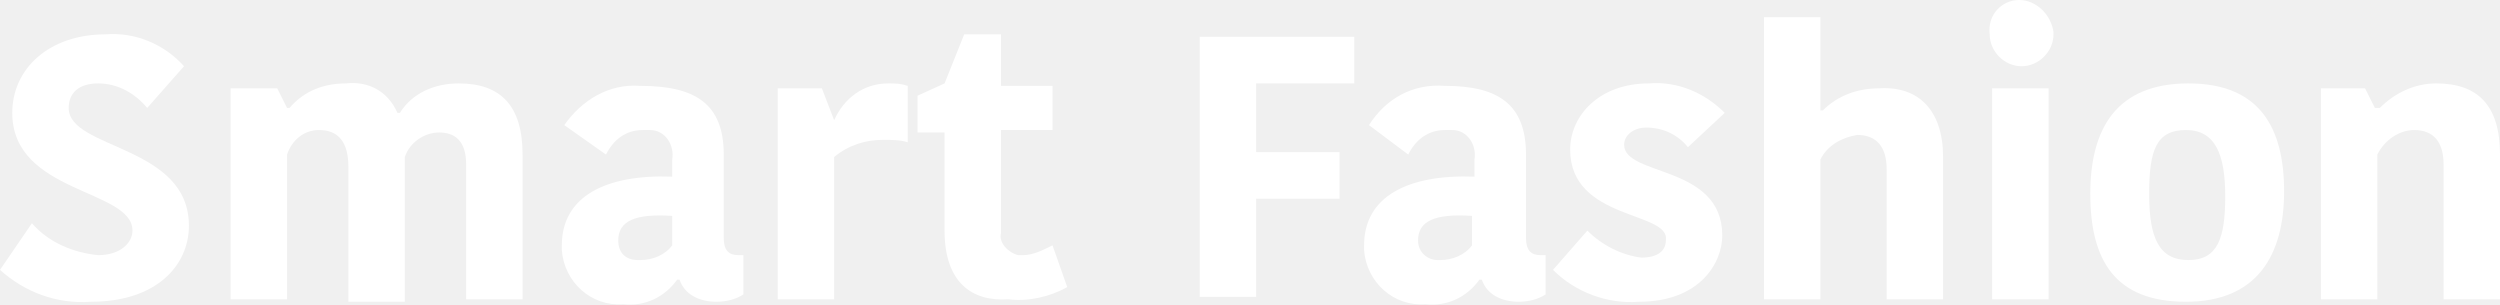
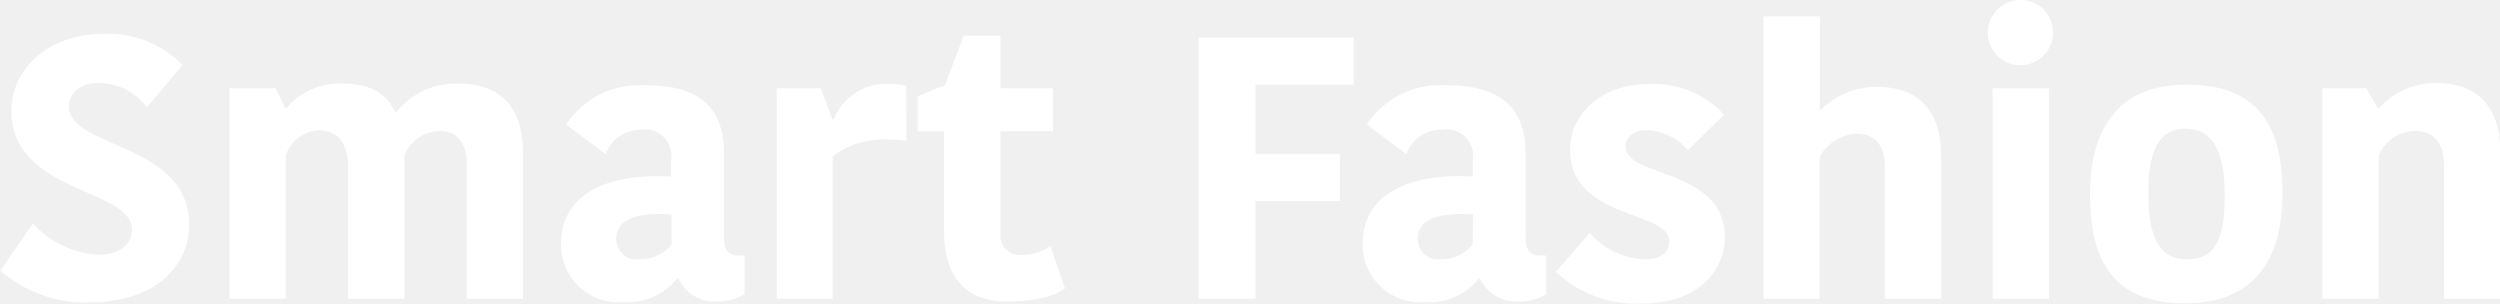
- <svg xmlns="http://www.w3.org/2000/svg" version="1.1" id="Layer_1" x="0px" y="0px" viewBox="0 0 101.9 12.4" style="enable-background:new 0 0 101.9 12.4;" xml:space="preserve">
-   <style type="text/css">
- 	.st0{fill:#FFFFFF;}
- </style>
-   <g>
-     <g id="Layer_1-2">
-       <path class="st0" d="M5.4,9.4c0-1.7-4.9-1.5-4.9-4.8c0-1.8,1.5-3.2,3.8-3.2c1.2-0.1,2.4,0.4,3.2,1.3L6,4.4c-0.5-0.6-1.2-1-2-1    c-0.8,0-1.2,0.4-1.2,1c0,1.7,4.9,1.5,4.9,4.8c0,1.6-1.3,3.1-4,3.1C2.3,12.4,1,11.9,0,11l1.3-1.9C2,9.9,3,10.3,4,10.4    C4.9,10.4,5.4,9.9,5.4,9.4z" />
-       <path class="st0" d="M18.7,3.4c1.7,0,2.6,0.9,2.6,2.9v5.9H19V6.7c0-1-0.5-1.3-1.1-1.3c-0.6,0-1.2,0.4-1.4,1v5.9h-2.3V6.8    c0-1-0.4-1.5-1.2-1.5c-0.6,0-1.1,0.4-1.3,1v5.9H9.4V3.6h1.9l0.4,0.8h0.1c0.6-0.7,1.4-1,2.3-1c0.9-0.1,1.7,0.3,2.1,1.2h0.1    C16.8,3.8,17.7,3.4,18.7,3.4z" />
-       <path class="st0" d="M29.5,6.3v3.4c0,0.5,0.2,0.7,0.6,0.7h0.2V12c-0.3,0.2-0.7,0.3-1.1,0.3c-0.7,0-1.3-0.3-1.5-0.9h-0.1    c-0.5,0.7-1.3,1.1-2.2,1c-1.3,0.1-2.4-0.9-2.5-2.2c0-0.1,0-0.1,0-0.2c0-2,1.8-2.9,4.5-2.8V6.5c0.1-0.6-0.3-1.2-0.9-1.2    c-0.1,0-0.2,0-0.3,0c-0.7,0-1.2,0.4-1.5,1L23,5.1c0.7-1,1.8-1.7,3.1-1.6C28.3,3.5,29.5,4.2,29.5,6.3z M27.4,8.8    c-1.5-0.1-2.2,0.2-2.2,1c0,0.5,0.3,0.8,0.8,0.8c0,0,0.1,0,0.1,0c0.5,0,1-0.2,1.3-0.6V8.8z" />
-       <path class="st0" d="M37,5.8c-0.3-0.1-0.7-0.1-1-0.1c-0.7,0-1.4,0.2-2,0.7v5.8h-2.3V3.6h1.8L34,4.9l0,0c0.4-0.9,1.2-1.5,2.2-1.5    c0.3,0,0.5,0,0.8,0.1V5.8z" />
-       <path class="st0" d="M38.5,9.4V5.4h-1.1V3.9l1.1-0.5l0.8-2h1.5v2.1h2.1v1.8h-2.1v4.2c-0.1,0.4,0.3,0.8,0.7,0.9c0.1,0,0.1,0,0.2,0    c0.4,0,0.8-0.2,1.2-0.4l0.6,1.7c-0.7,0.4-1.6,0.6-2.4,0.5C39.6,12.3,38.5,11.5,38.5,9.4z" />
-       <path class="st0" d="M48.9,12.2V1.5h6.3v1.9h-4v2.8h3.4v1.9h-3.4v4H48.9z" />
-       <path class="st0" d="M62.2,6.3v3.4c0,0.5,0.2,0.7,0.6,0.7H63V12c-0.3,0.2-0.7,0.3-1.1,0.3c-0.7,0-1.3-0.3-1.5-0.9h-0.1    c-0.5,0.7-1.3,1.1-2.2,1c-1.3,0.1-2.4-0.9-2.5-2.2c0-0.1,0-0.1,0-0.2c0-2,1.8-2.9,4.5-2.8V6.5c0.1-0.6-0.3-1.2-0.9-1.2    c-0.1,0-0.2,0-0.3,0c-0.7,0-1.2,0.4-1.5,1l-1.6-1.2c0.7-1.1,1.8-1.7,3.1-1.6C61,3.5,62.2,4.2,62.2,6.3z M60,8.8    c-1.5-0.1-2.2,0.2-2.2,1c0,0.5,0.4,0.8,0.8,0.8c0,0,0.1,0,0.1,0c0.5,0,1-0.2,1.3-0.6V8.8z" />
-       <path class="st0" d="M64,6.1c0-1.4,1.2-2.7,3.2-2.7c1.2-0.1,2.3,0.4,3.1,1.2l-1.5,1.4c-0.4-0.5-1-0.8-1.7-0.8    c-0.5,0-0.9,0.3-0.9,0.7c0,1.3,4,0.8,4,3.7c0,1.1-0.9,2.7-3.4,2.7c-1.3,0.1-2.6-0.4-3.5-1.3l1.4-1.6c0.6,0.6,1.4,1,2.2,1.1    c0.7,0,1-0.3,1-0.7C68.1,8.6,64,9,64,6.1z" />
-       <path class="st0" d="M79.2,6.4v5.8h-2.3V6.9c0-0.9-0.4-1.4-1.2-1.4c-0.6,0.1-1.2,0.4-1.5,1v5.7h-2.3V0.7h2.3v3.8h0.1    c0.6-0.6,1.4-0.9,2.3-0.9C78.2,3.5,79.2,4.5,79.2,6.4z" />
-       <path class="st0" d="M82.3,0c0.7,0,1.3,0.6,1.4,1.3c0,0,0,0,0,0.1c0,0.7-0.6,1.3-1.3,1.3c0,0,0,0,0,0c-0.7,0-1.3-0.6-1.3-1.3    c0,0,0,0,0,0C81,0.6,81.6,0,82.3,0C82.3,0,82.3,0,82.3,0z M81.2,3.6h2.3v8.6h-2.3V3.6z" />
-       <path class="st0" d="M85.2,7.9c0-2.7,1.1-4.5,4-4.5s3.9,1.8,3.9,4.4s-1.1,4.5-4,4.5S85.2,10.6,85.2,7.9z M89.2,10.6    c1.2,0,1.5-0.9,1.5-2.6s-0.4-2.7-1.6-2.7s-1.5,0.8-1.5,2.6S88,10.6,89.2,10.6L89.2,10.6z" />
-       <path class="st0" d="M101.9,12.2h-2.3V6.7c0-0.9-0.4-1.4-1.2-1.4c-0.6,0-1.2,0.4-1.5,1v5.9h-2.3V3.6h1.8l0.4,0.8H97    c0.6-0.6,1.4-1,2.3-1c1.7,0,2.6,0.9,2.6,2.9L101.9,12.2z" />
-     </g>
-   </g>
+ <svg xmlns="http://www.w3.org/2000/svg" id="Layer_1" data-name="Layer 1" viewBox="0 0 190 23.06">
+   <defs>
+     <style>.cls-1{fill:#fff;}</style>
+   </defs>
+   <path class="cls-1" d="M21,58.73c0-3.15-9.16-2.73-9.16-9,0-3.29,2.89-5.87,7-5.87a7.85,7.85,0,0,1,6,2.38l-2.7,3.2a4.62,4.62,0,0,0-3.71-1.84c-1.42,0-2.22.79-2.22,1.79,0,3.2,9.14,2.72,9.14,9,0,3-2.47,5.87-7.52,5.87A9.66,9.66,0,0,1,11,61.85l2.47-3.58a7.22,7.22,0,0,0,5,2.38C20.16,60.65,21,59.78,21,58.73Z" transform="translate(-10.97 -41.29)" />
+   <path class="cls-1" d="M45.79,47.64c3.15,0,4.93,1.67,4.93,5.33V64H46.44V53.73c0-1.87-1-2.49-2.07-2.49a3,3,0,0,0-2.66,1.84V64H37.42v-10c0-1.88-.79-2.81-2.27-2.81a2.85,2.85,0,0,0-2.46,1.9V64H28.41V48h3.51l.71,1.5h.11A5.32,5.32,0,0,1,37,47.64c2.44,0,3.43,1,4,2.15h.11A5.8,5.8,0,0,1,45.79,47.64Z" transform="translate(-10.97 -41.29)" />
+   <path class="cls-1" d="M66,53v6.4c0,.91.34,1.31,1.1,1.31h.46v2.95a4,4,0,0,1-2.13.54,3,3,0,0,1-2.89-1.73h-.12a4.77,4.77,0,0,1-4.08,1.78,4.36,4.36,0,0,1-4.73-4.42c0-3.69,3.31-5.39,8.36-5.13V53.48a2,2,0,0,0-2.3-2.33A2.82,2.82,0,0,0,57,53l-3-2.24a6.62,6.62,0,0,1,5.76-3C63.76,47.72,66,49.14,66,53Zm-4,4.59c-2.81-.2-4.2.45-4.2,1.84A1.54,1.54,0,0,0,59.53,61,3.11,3.11,0,0,0,62,59.89Z" transform="translate(-10.97 -41.29)" />
+   <path class="cls-1" d="M79.86,52A10.44,10.44,0,0,0,78,51.89a6.28,6.28,0,0,0-3.75,1.28V64H70V48h3.35l.88,2.35h.11a4.26,4.26,0,0,1,4.14-2.69,6.38,6.38,0,0,1,1.36.14Z" transform="translate(-10.97 -41.29)" />
+   <path class="cls-1" d="M82.72,58.9V51.27h-2V48.6l2.07-.85L84.22,44H87v4h4v3.26H87V59a1.5,1.5,0,0,0,1.67,1.67A3.77,3.77,0,0,0,90.8,60l1.11,3.21c-.54.39-1.79,1-4.45,1S82.72,62.78,82.72,58.9Z" transform="translate(-10.97 -41.29)" />
+   <path class="cls-1" d="M102.08,64V44.15h11.77v3.57h-7.46V53h6.41v3.57h-6.41V64Z" transform="translate(-10.97 -41.29)" />
+   <path class="cls-1" d="M126.92,53v6.4c0,.91.34,1.31,1.11,1.31h.45v2.95a4,4,0,0,1-2.13.54,3,3,0,0,1-2.89-1.73h-.11a4.8,4.8,0,0,1-4.08,1.78,4.37,4.37,0,0,1-4.74-4.42c0-3.69,3.32-5.39,8.37-5.13V53.48a2,2,0,0,0-2.3-2.33A2.81,2.81,0,0,0,117.85,53l-3-2.24a6.64,6.64,0,0,1,5.76-3C124.65,47.72,126.92,49.14,126.92,53Zm-4,4.59c-2.81-.2-4.2.45-4.2,1.84A1.54,1.54,0,0,0,120.43,61a3.13,3.13,0,0,0,2.47-1.13Z" transform="translate(-10.97 -41.29)" />
+   <path class="cls-1" d="M130.29,52.68c0-2.6,2.24-5,6-5A7.29,7.29,0,0,1,142,50l-2.75,2.7a4.25,4.25,0,0,0-3.15-1.51c-1,0-1.58.51-1.58,1.25,0,2.41,7.54,1.56,7.54,6.92,0,2.13-1.67,5-6.32,5a8.88,8.88,0,0,1-6.53-2.41L131.79,59a5.82,5.82,0,0,0,4.2,2c1.34,0,1.85-.63,1.85-1.36C137.84,57.25,130.29,58,130.29,52.68Z" transform="translate(-10.97 -41.29)" />
+   <path class="cls-1" d="M158.5,53.22V64h-4.28v-10c0-1.7-.76-2.55-2.21-2.55a3.45,3.45,0,0,0-2.75,1.76V64H145V42.53h4.28v7.09h.11a5.91,5.91,0,0,1,4.23-1.73C156.72,47.89,158.5,49.62,158.5,53.22Z" transform="translate(-10.97 -41.29)" />
+   <path class="cls-1" d="M164.48,41.29A2.46,2.46,0,0,1,167,43.84a2.48,2.48,0,1,1-2.52-2.55ZM162.41,48h4.28V64h-4.28Z" transform="translate(-10.97 -41.29)" />
+   <path class="cls-1" d="M169.81,56.09c0-4.94,2.07-8.37,7.37-8.37,5.53,0,7.26,3.29,7.26,8.26s-2.1,8.36-7.4,8.36C171.54,64.34,169.81,61.05,169.81,56.09Zm7.37,4.9c2.19,0,2.87-1.58,2.87-4.84s-.83-5.08-3-5.08c-1.95,0-2.81,1.59-2.81,4.85S175,61,177.18,61Z" transform="translate(-10.97 -41.29)" />
+   <path class="cls-1" d="M201,64h-4.28V53.85c0-1.65-.77-2.61-2.22-2.61a3,3,0,0,0-2.75,1.9V64h-4.28V48h3.35l.85,1.5h.11a5.75,5.75,0,0,1,4.31-1.9c3.12,0,4.91,1.73,4.91,5.33Z" transform="translate(-10.97 -41.29)" />
</svg>
